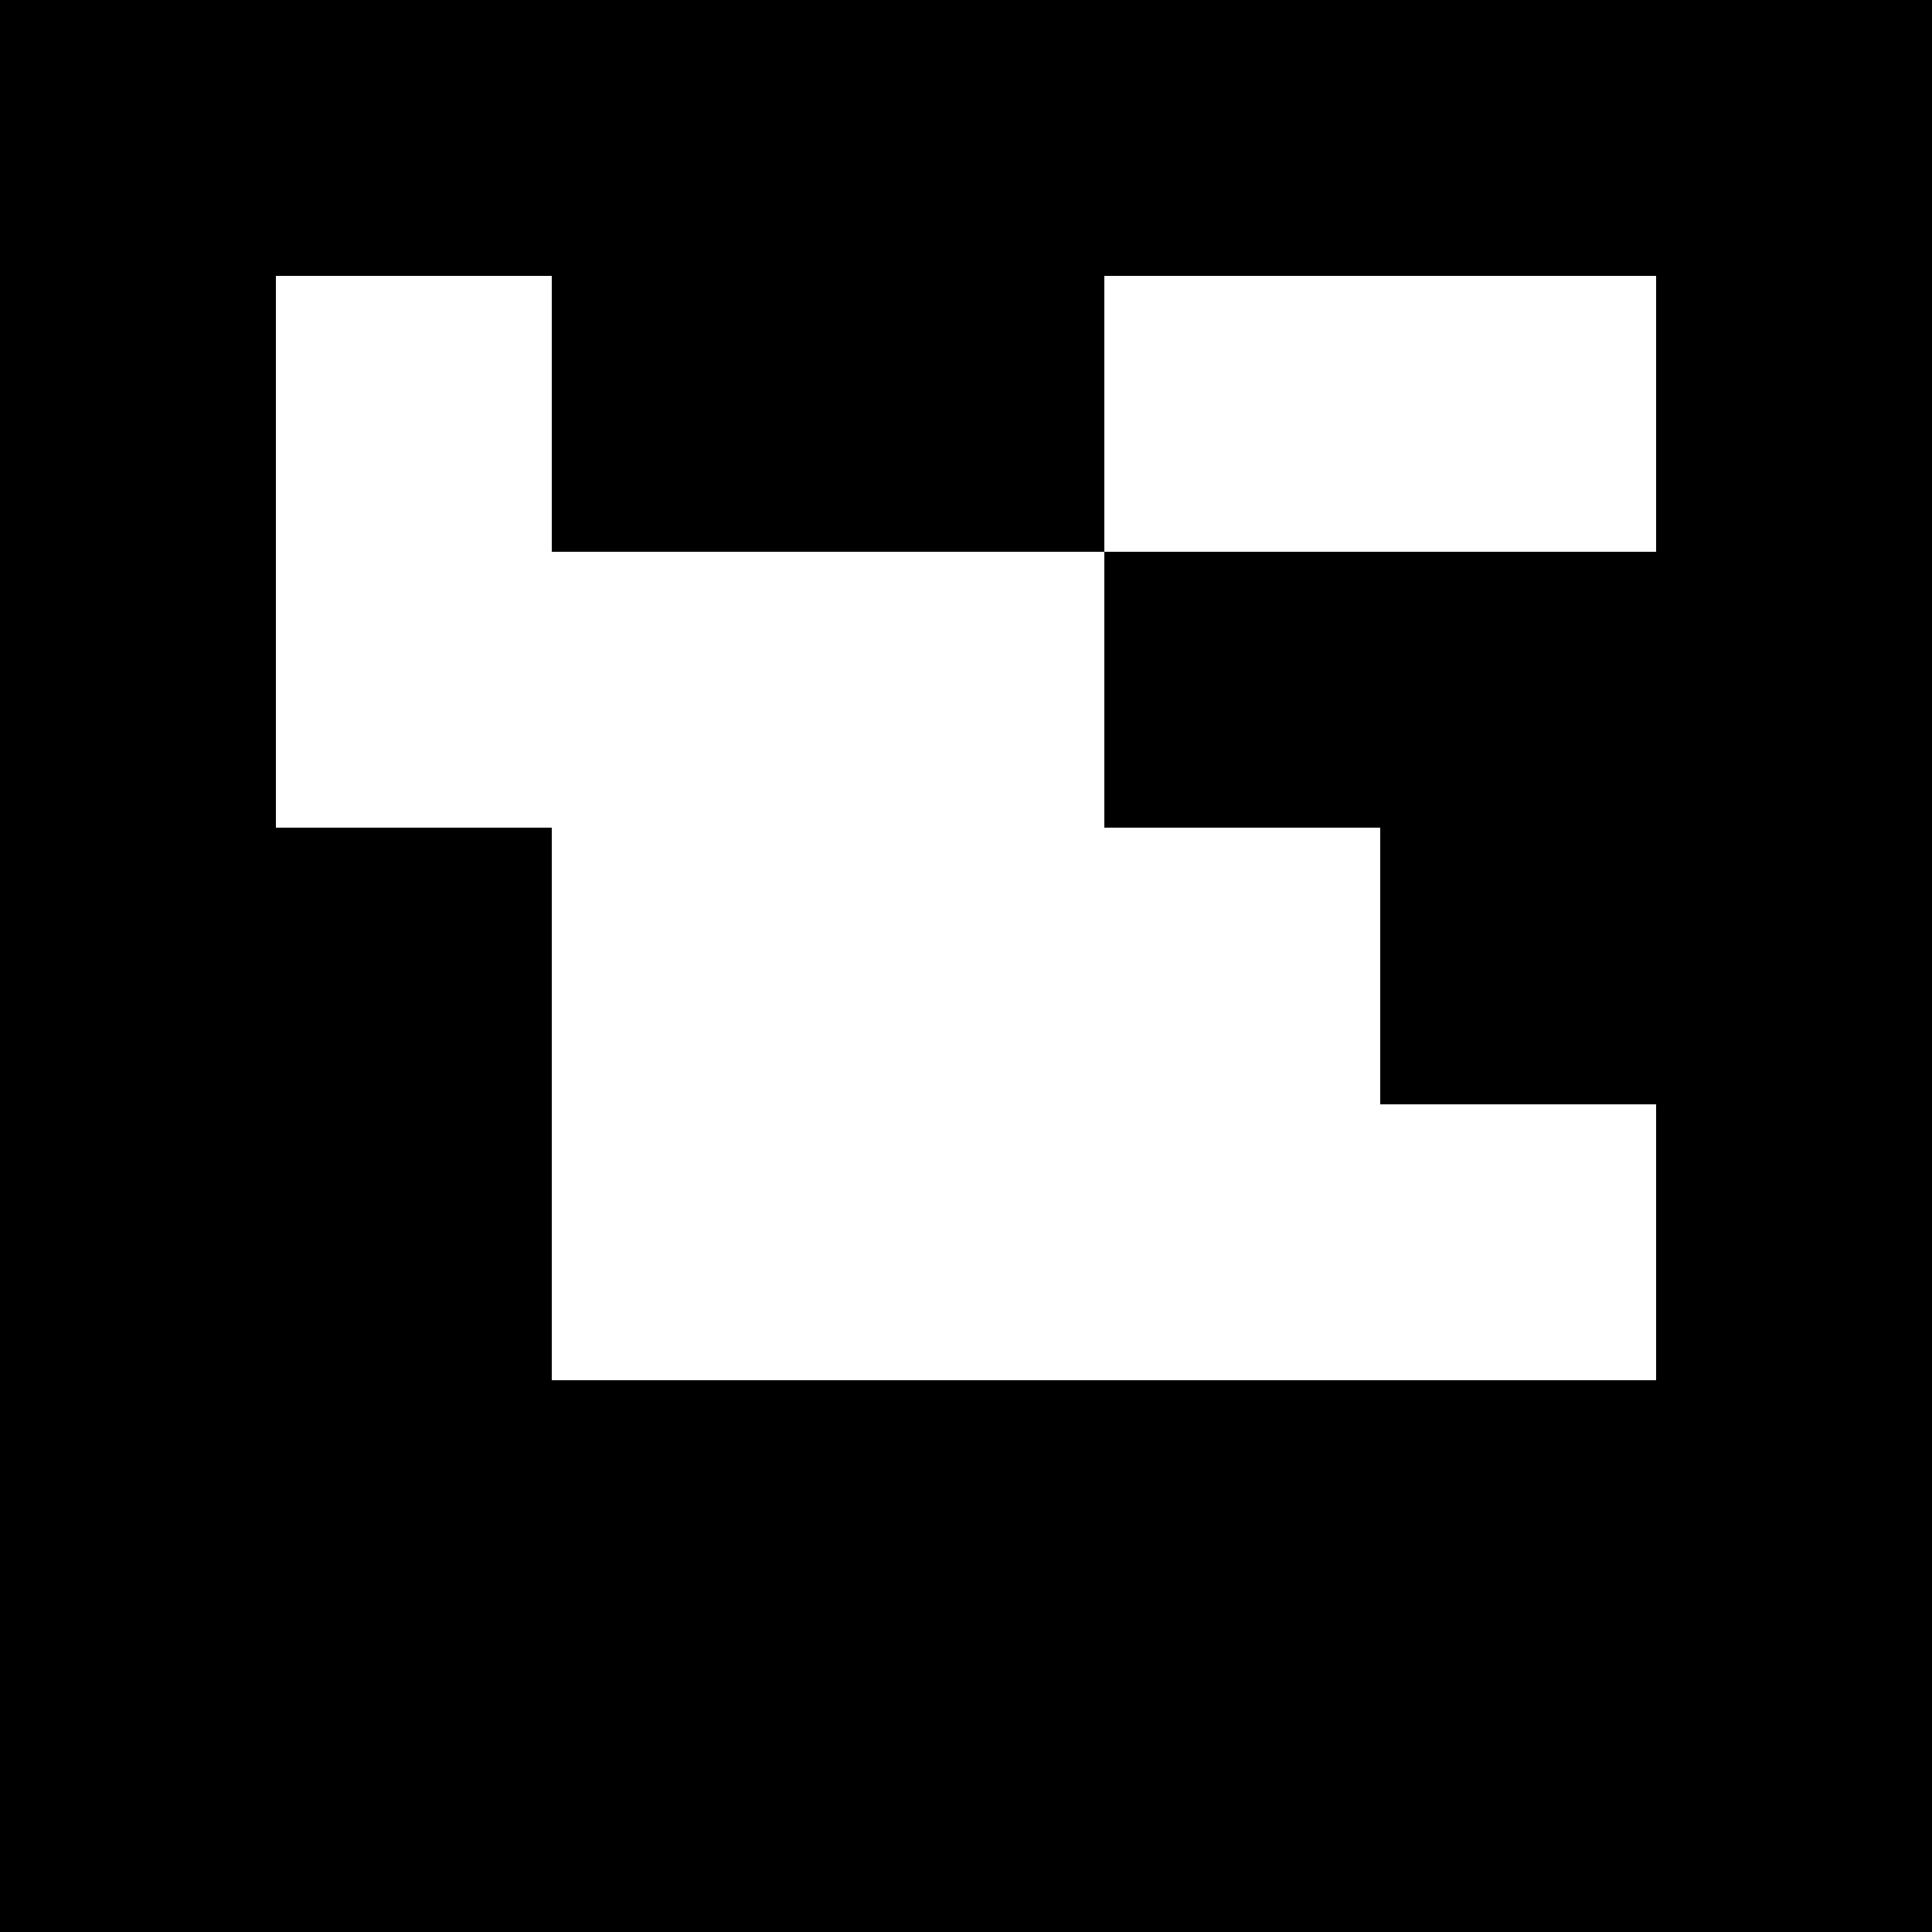
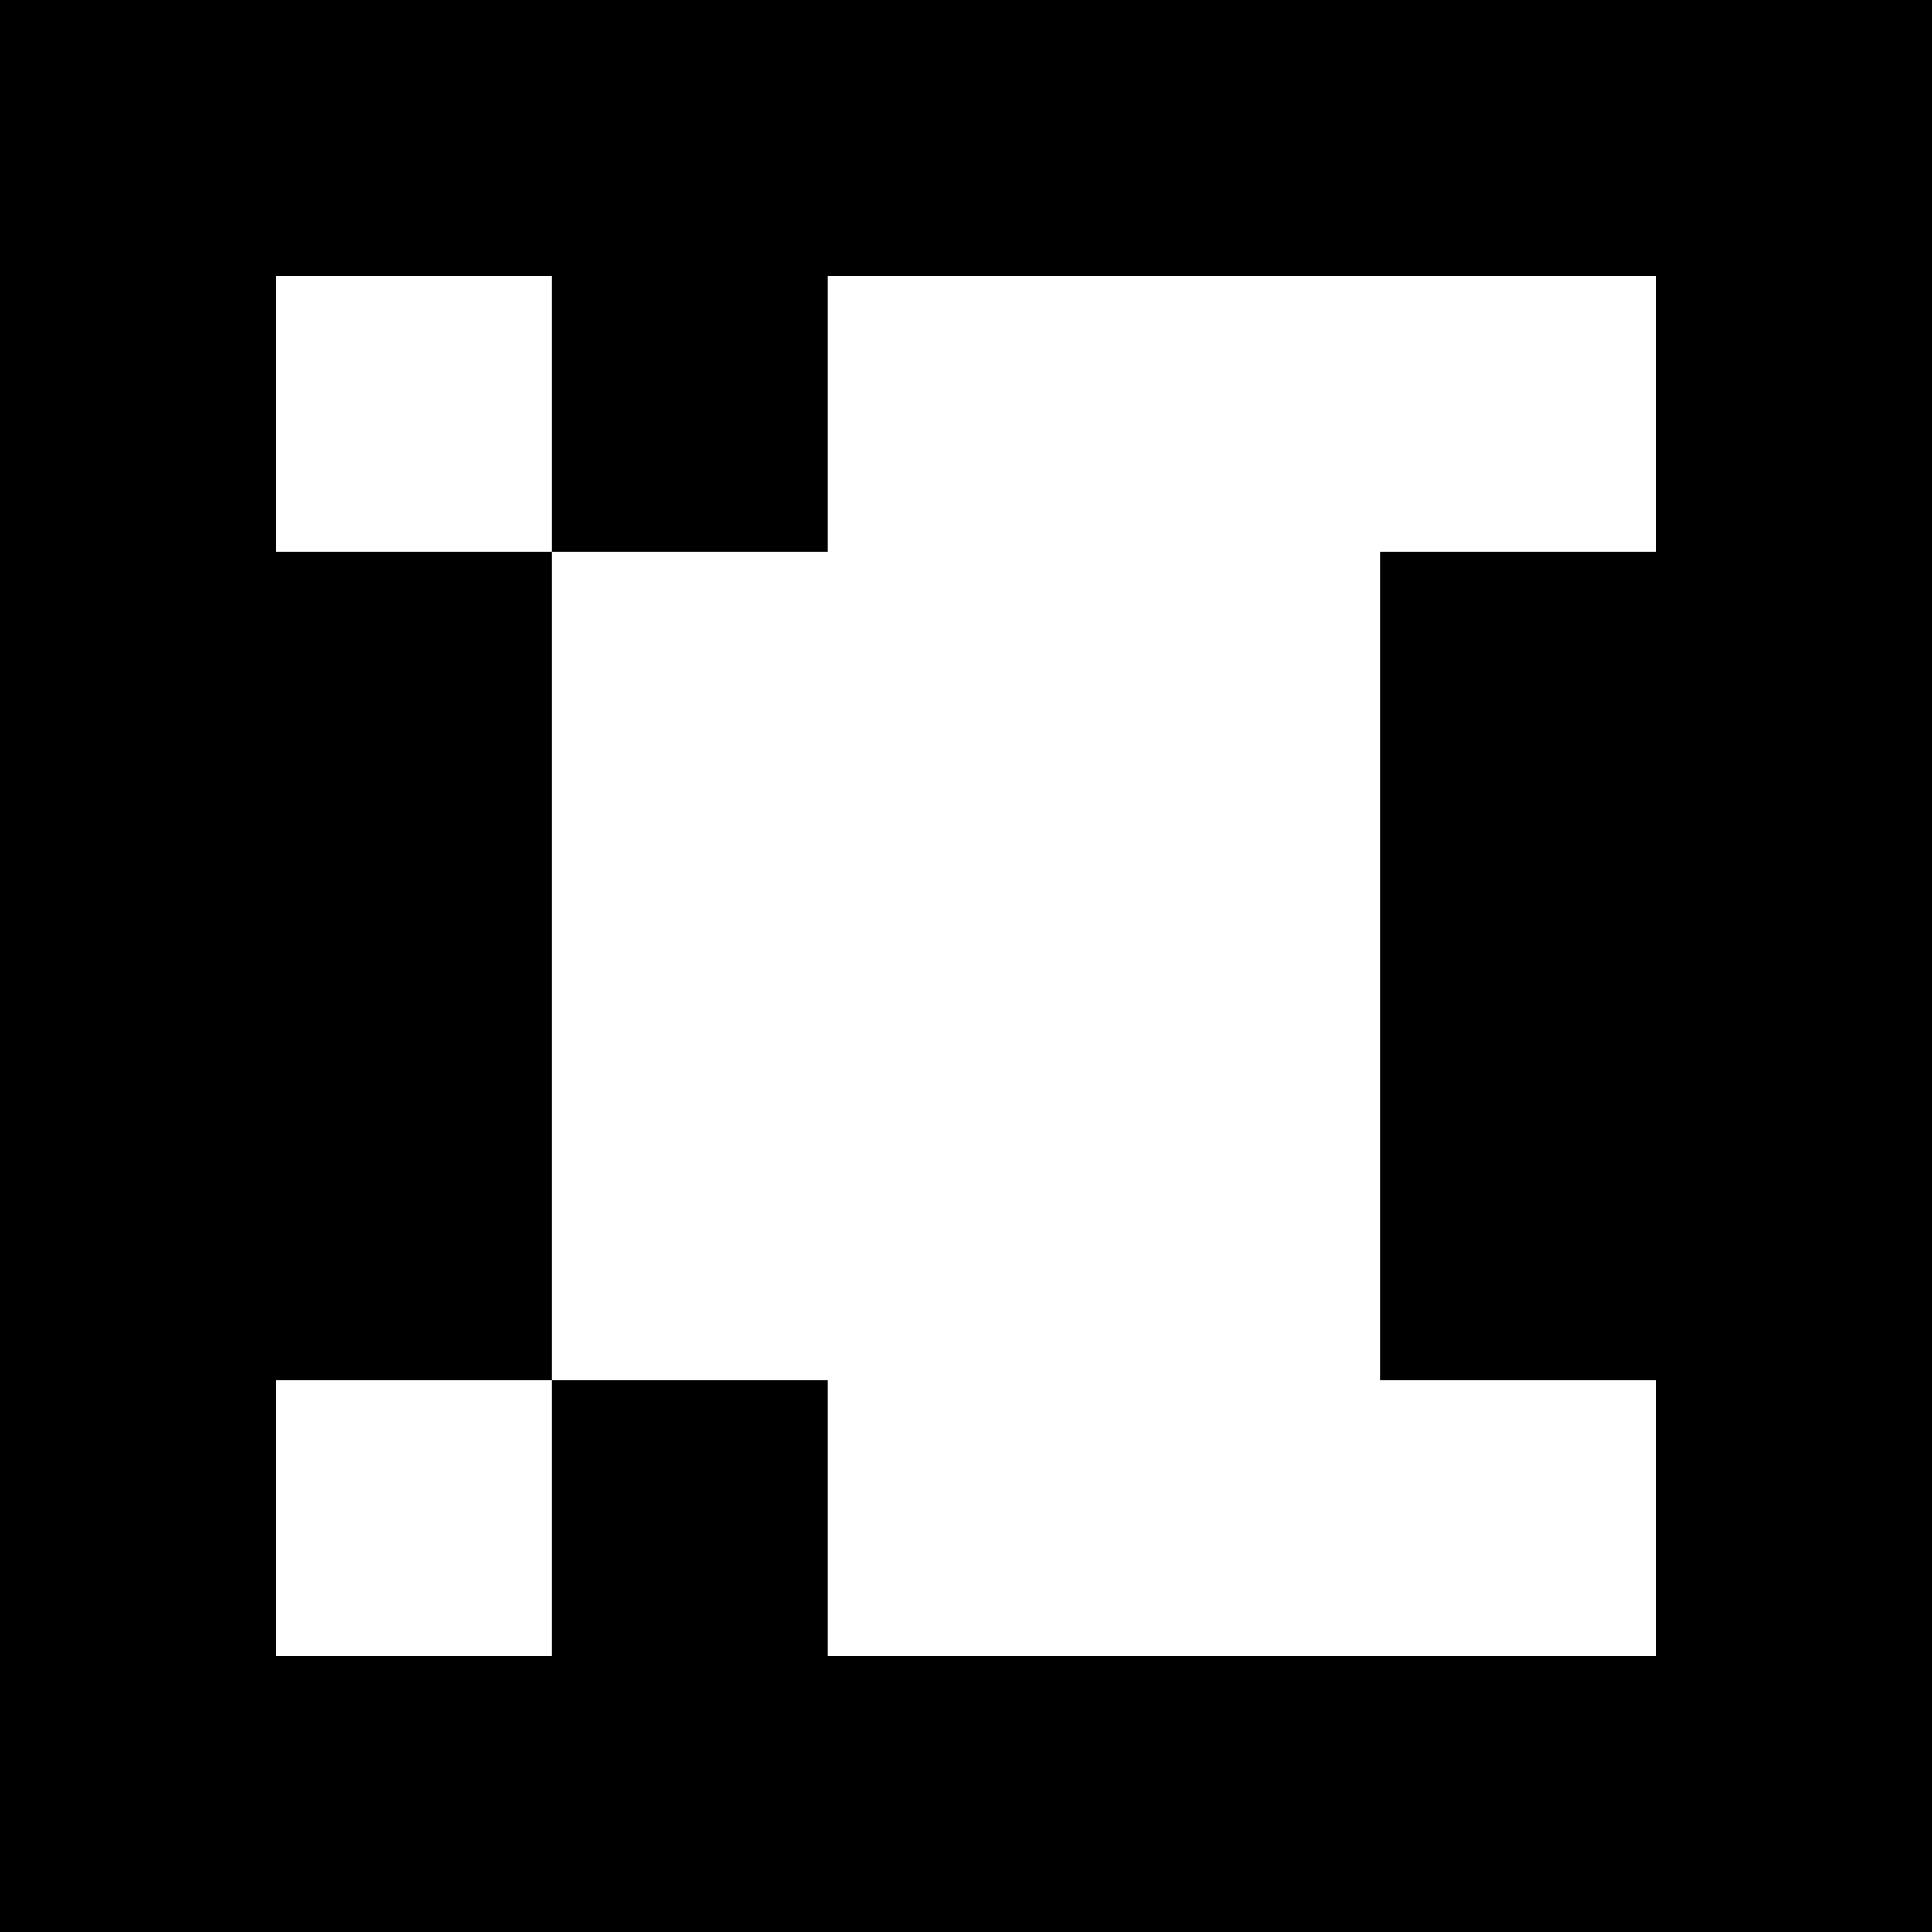
- <svg xmlns="http://www.w3.org/2000/svg" viewBox="0 0 7 7" shape-rendering="crispEdges" width="100mm" height="100mm">
+ <svg xmlns="http://www.w3.org/2000/svg" viewBox="0 0 7 7" shape-rendering="crispEdges" width="36mm" height="36mm">
  <rect x="0" y="0" width="7" height="7" fill="black" />
  <rect width="1" height="1" x="1" y="1" fill="white" />
  <rect width="1" height="1" x="2" y="1" fill="black" />
-   <rect width="1" height="1" x="3" y="1" fill="black" />
+   <rect width="1" height="1" x="3" y="1" fill="white" />
  <rect width="1" height="1" x="4" y="1" fill="white" />
  <rect width="1" height="1" x="5" y="1" fill="white" />
-   <rect width="1" height="1" x="1" y="2" fill="white" />
+   <rect width="1" height="1" x="1" y="2" fill="black" />
  <rect width="1" height="1" x="2" y="2" fill="white" />
  <rect width="1" height="1" x="3" y="2" fill="white" />
-   <rect width="1" height="1" x="4" y="2" fill="black" />
+   <rect width="1" height="1" x="4" y="2" fill="white" />
  <rect width="1" height="1" x="5" y="2" fill="black" />
  <rect width="1" height="1" x="1" y="3" fill="black" />
  <rect width="1" height="1" x="2" y="3" fill="white" />
  <rect width="1" height="1" x="3" y="3" fill="white" />
  <rect width="1" height="1" x="4" y="3" fill="white" />
  <rect width="1" height="1" x="5" y="3" fill="black" />
  <rect width="1" height="1" x="1" y="4" fill="black" />
  <rect width="1" height="1" x="2" y="4" fill="white" />
  <rect width="1" height="1" x="3" y="4" fill="white" />
  <rect width="1" height="1" x="4" y="4" fill="white" />
-   <rect width="1" height="1" x="5" y="4" fill="white" />
-   <rect width="1" height="1" x="1" y="5" fill="black" />
+   <rect width="1" height="1" x="5" y="4" fill="black" />
+   <rect width="1" height="1" x="1" y="5" fill="white" />
  <rect width="1" height="1" x="2" y="5" fill="black" />
-   <rect width="1" height="1" x="3" y="5" fill="black" />
-   <rect width="1" height="1" x="4" y="5" fill="black" />
-   <rect width="1" height="1" x="5" y="5" fill="black" />
+   <rect width="1" height="1" x="3" y="5" fill="white" />
+   <rect width="1" height="1" x="4" y="5" fill="white" />
+   <rect width="1" height="1" x="5" y="5" fill="white" />
</svg>
